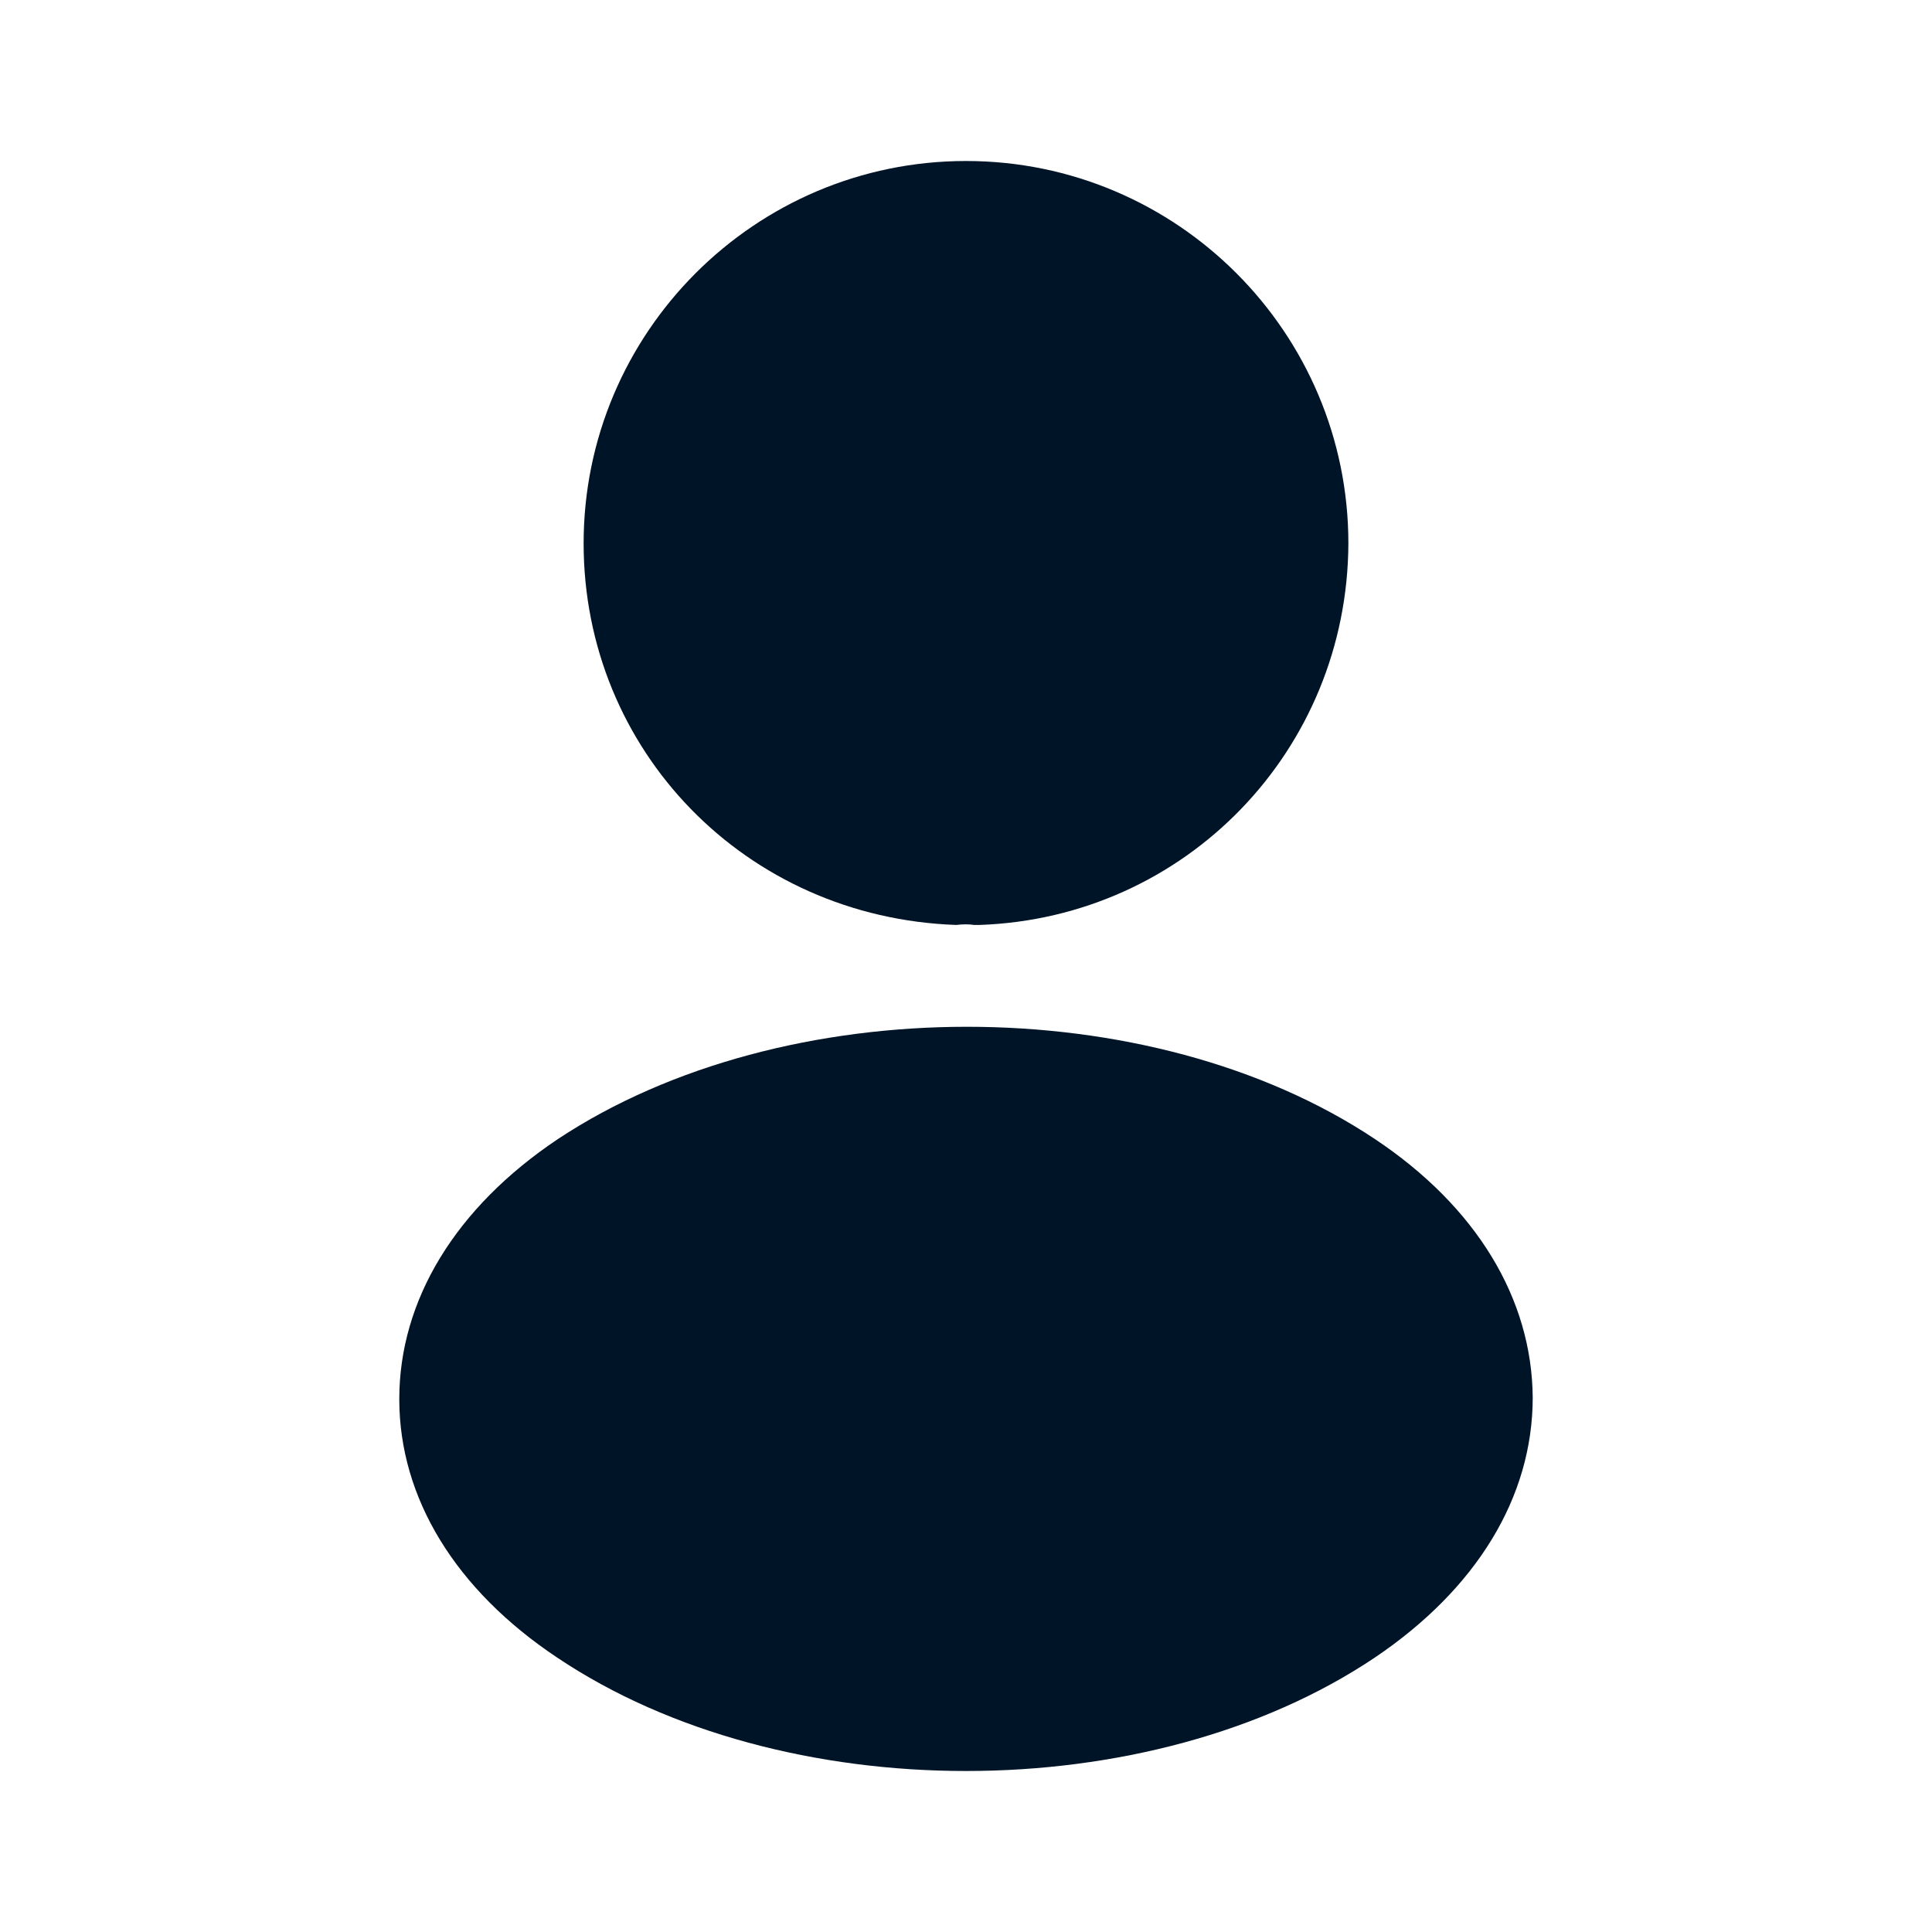
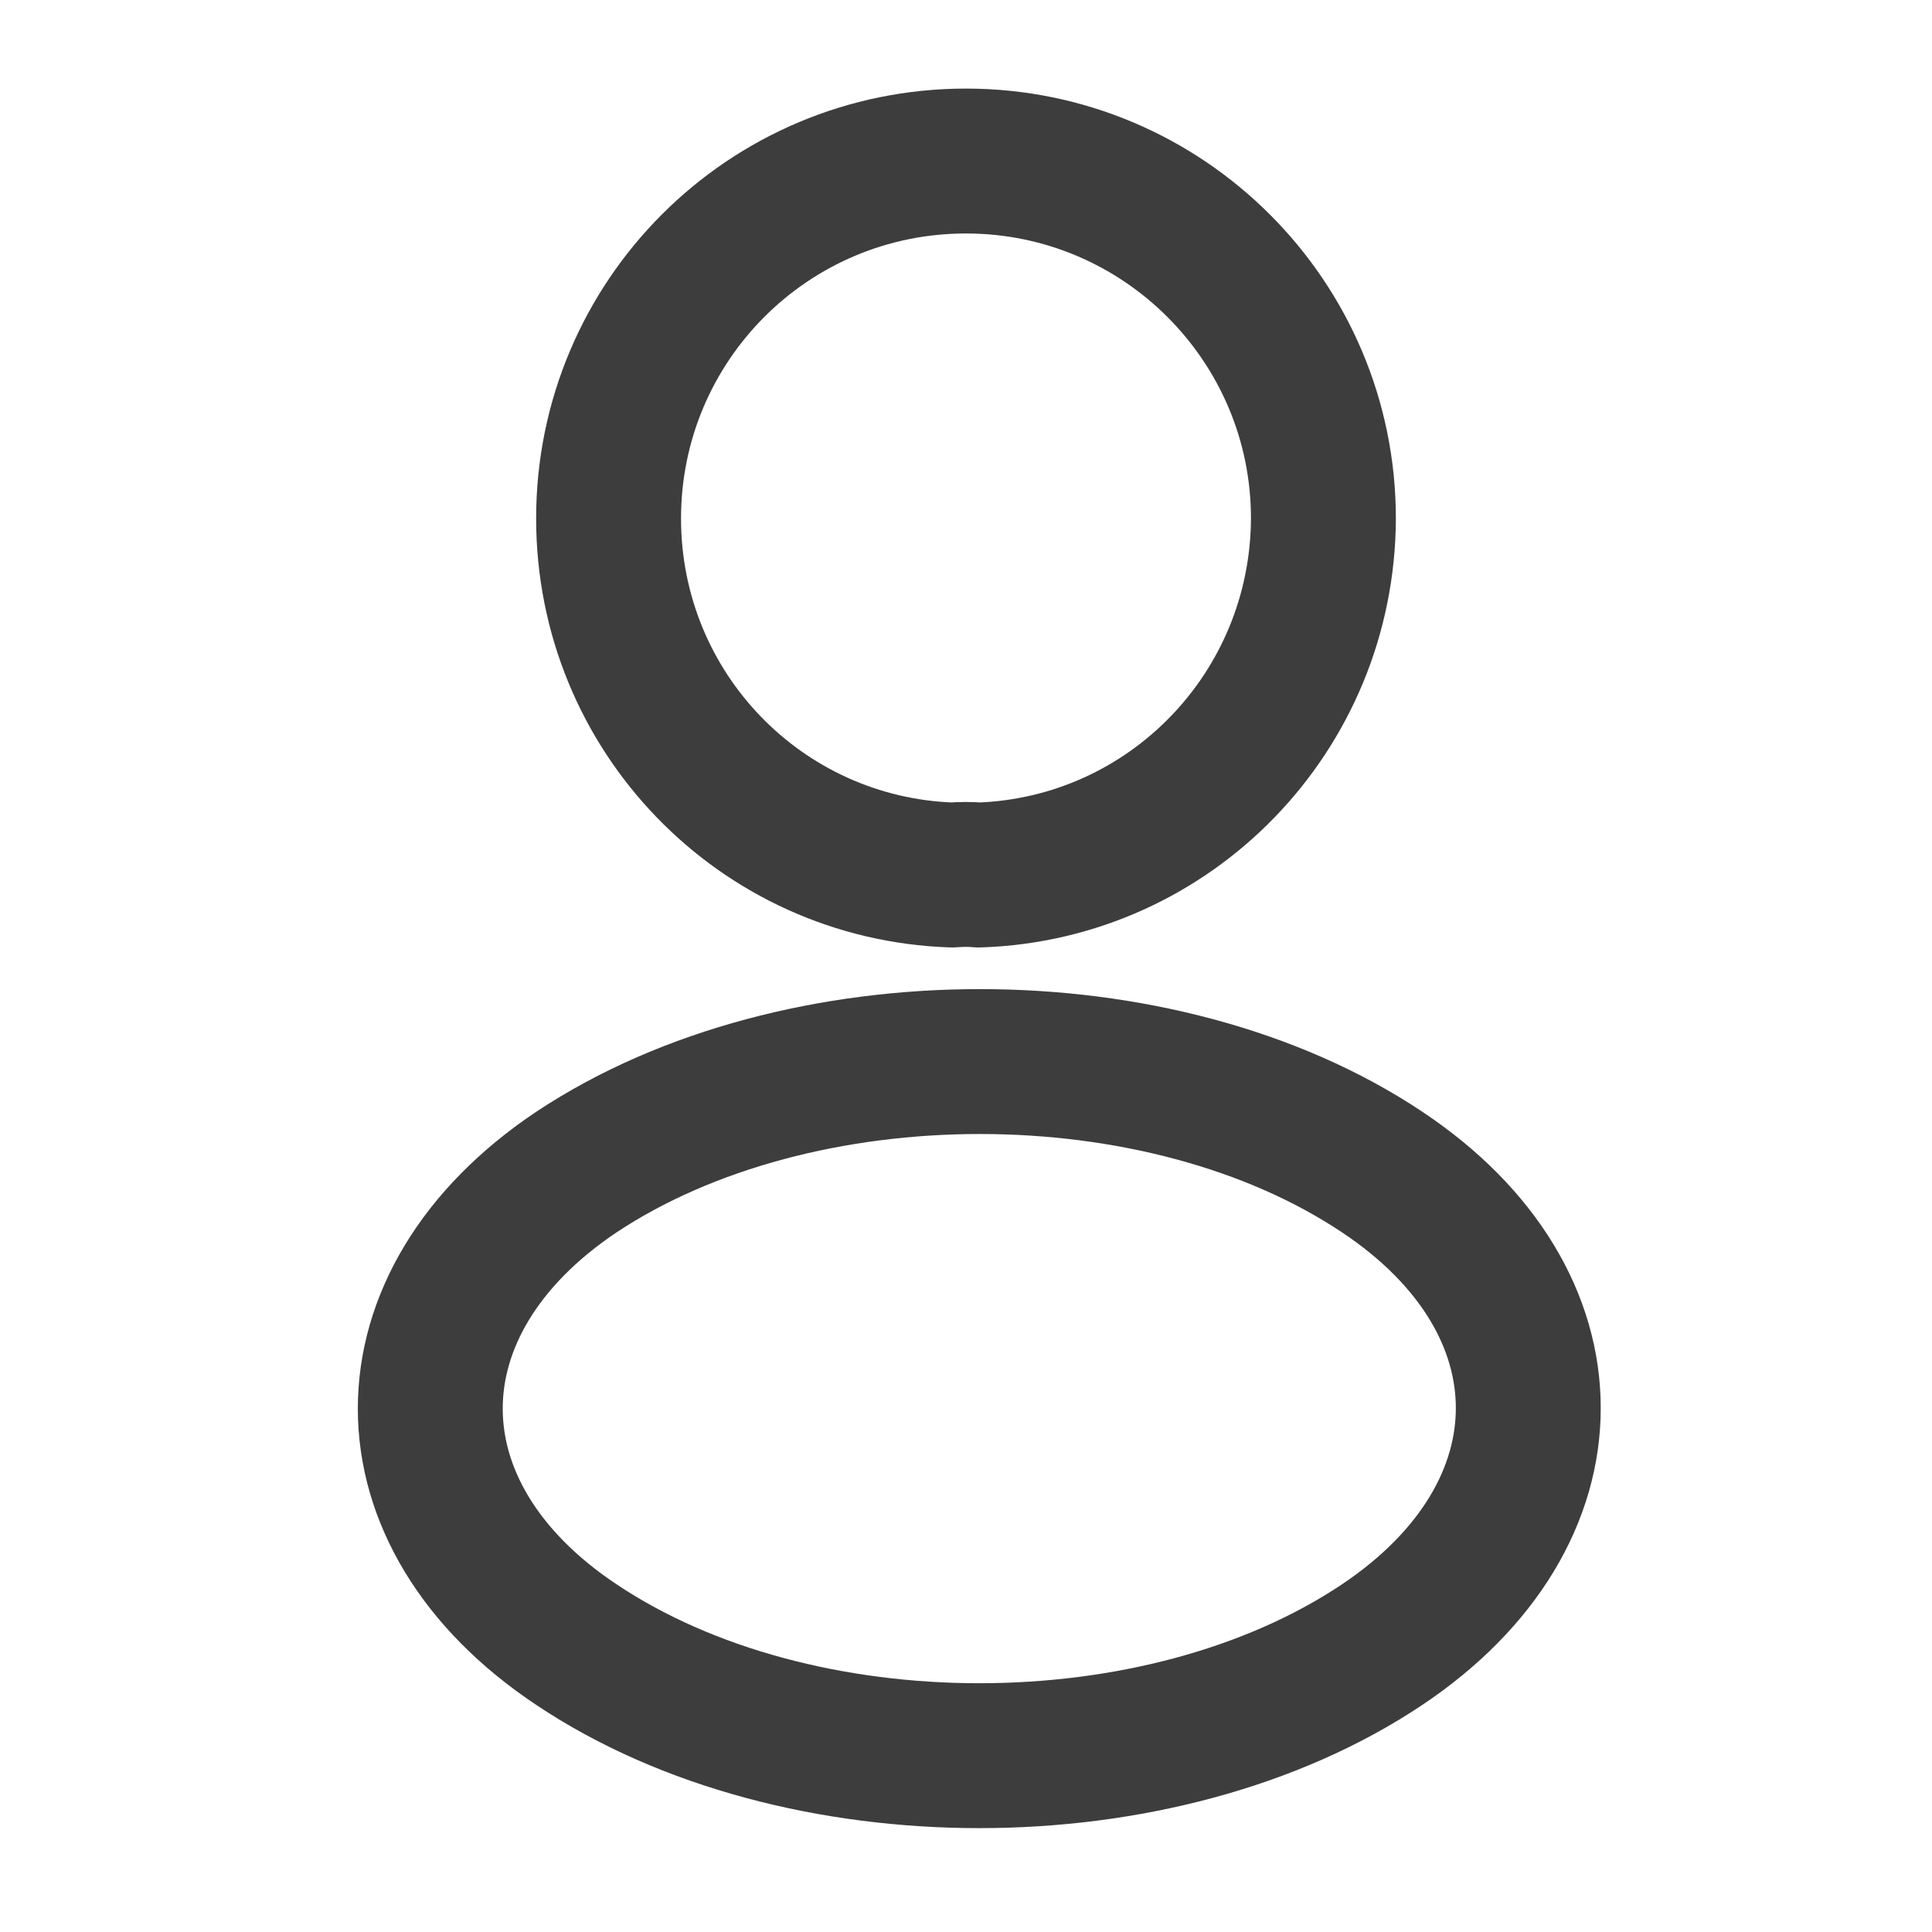
- <svg xmlns="http://www.w3.org/2000/svg" width="24" height="24" viewBox="0 0 24 24" fill="none">
-   <path d="M12 2C9.38 2 7.25 4.13 7.25 6.75C7.25 9.32 9.26 11.4 11.88 11.49C11.96 11.48 12.04 11.48 12.1 11.49C12.12 11.49 12.13 11.49 12.15 11.49C12.16 11.49 12.16 11.49 12.17 11.49C14.73 11.4 16.74 9.32 16.75 6.75C16.75 4.13 14.62 2 12 2Z" fill="#001427" />
-   <path d="M17.08 14.15C14.29 12.29 9.74 12.29 6.93 14.15C5.66 15 4.96 16.15 4.96 17.38C4.96 18.61 5.66 19.75 6.92 20.59C8.32 21.53 10.16 22 12 22C13.84 22 15.68 21.53 17.08 20.59C18.34 19.74 19.04 18.6 19.04 17.36C19.03 16.13 18.34 14.99 17.08 14.15Z" fill="#001427" />
+ <svg xmlns="http://www.w3.org/2000/svg" width="20" height="20" viewBox="0 0 20 20" fill="none">
+   <path d="M10.133 9.058C10.05 9.05 9.95 9.05 9.858 9.058C7.875 8.992 6.3 7.367 6.3 5.367C6.3 3.325 7.95 1.667 10 1.667C12.042 1.667 13.7 3.325 13.7 5.367C13.692 7.367 12.117 8.992 10.133 9.058Z" stroke="#3D3D3D" stroke-width="1.5" stroke-linecap="round" stroke-linejoin="round" />
+   <path d="M5.967 12.133C3.95 13.483 3.95 15.683 5.967 17.025C8.258 18.558 12.017 18.558 14.308 17.025C16.325 15.675 16.325 13.475 14.308 12.133C12.025 10.608 8.267 10.608 5.967 12.133Z" stroke="#3D3D3D" stroke-width="1.5" stroke-linecap="round" stroke-linejoin="round" />
</svg>
